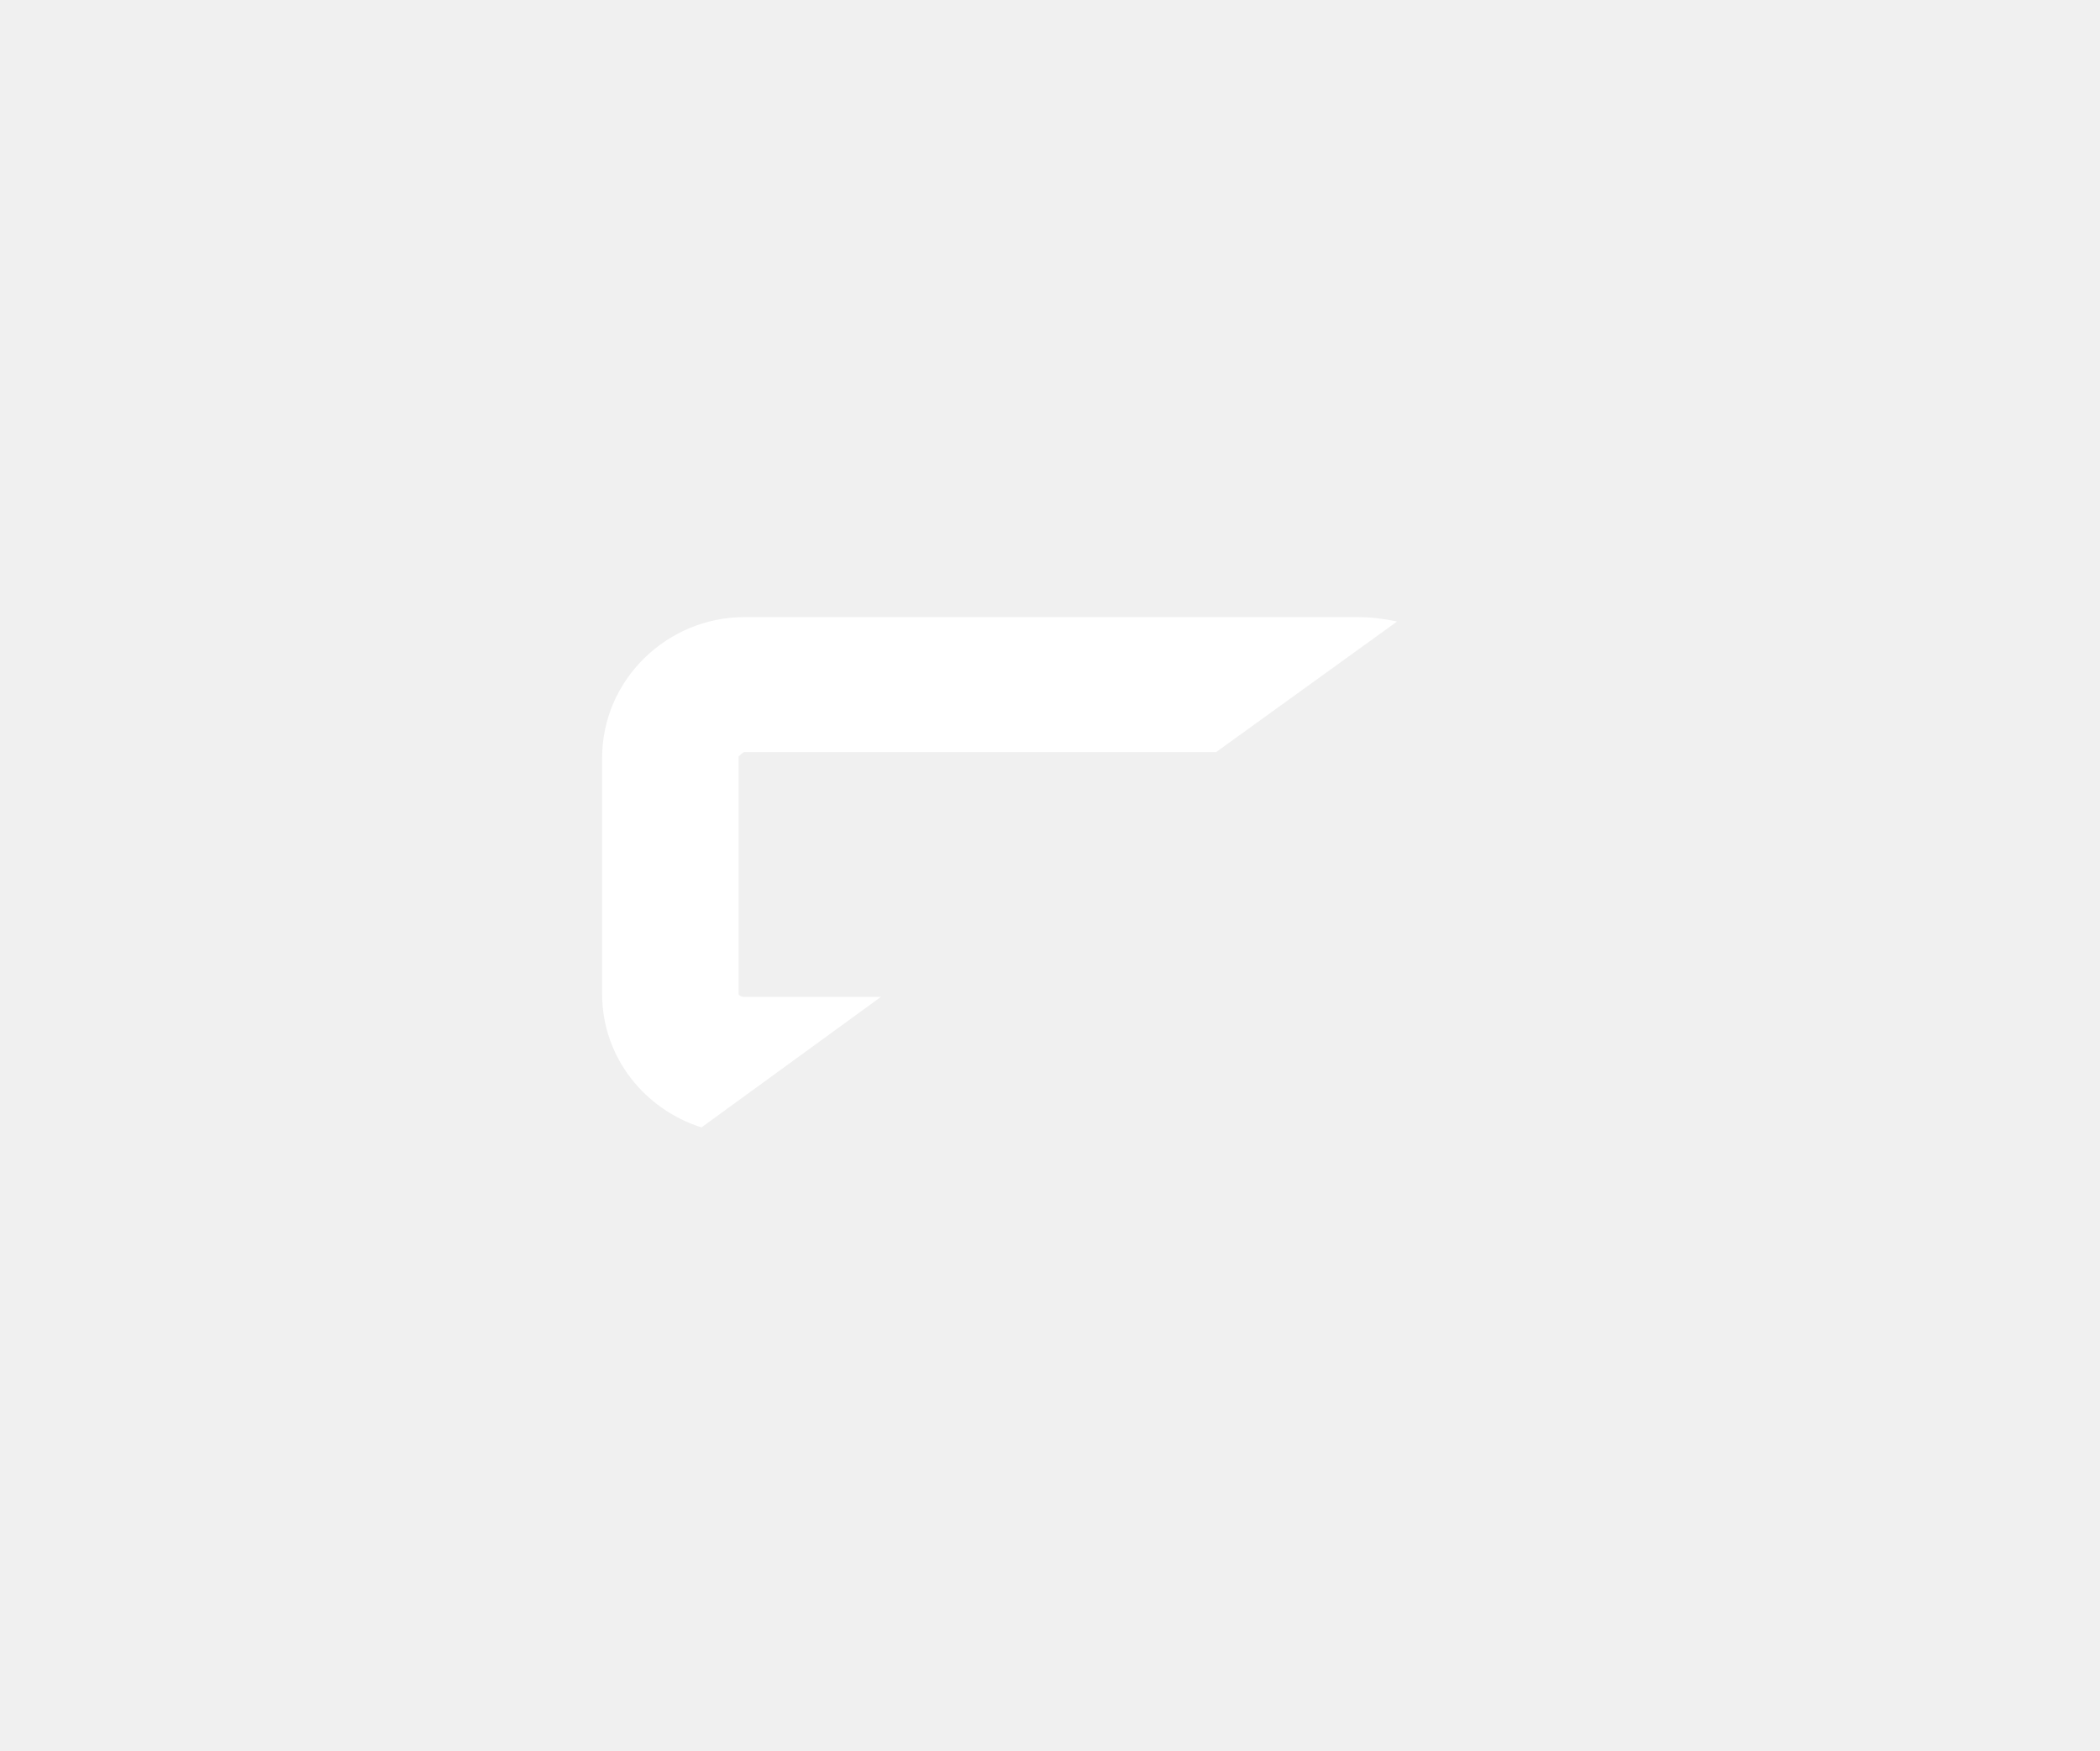
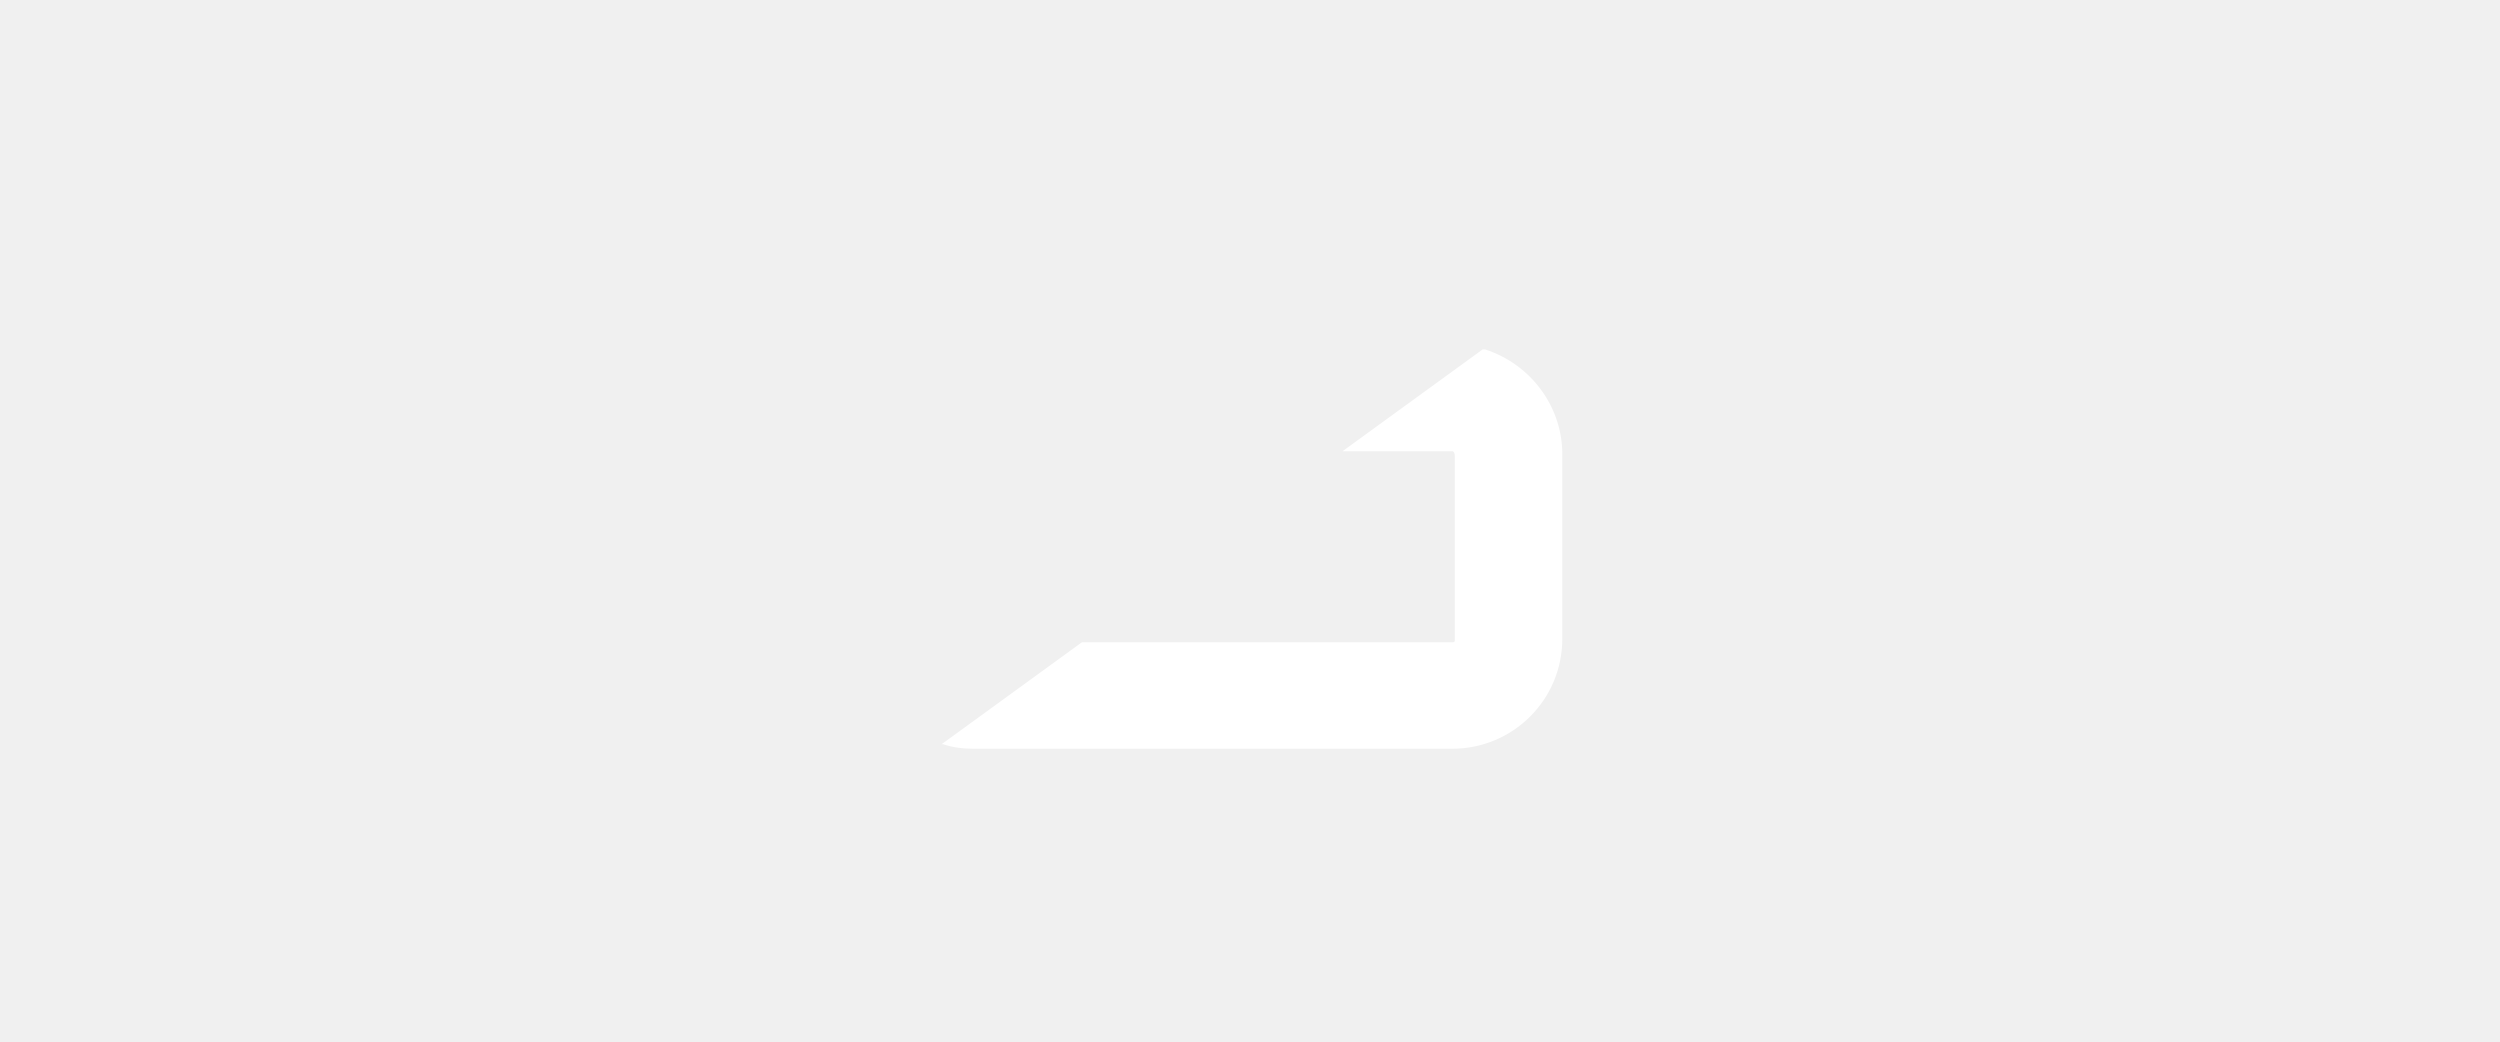
- <svg xmlns="http://www.w3.org/2000/svg" version="1.1" id="Layer_1" x="0px" y="0px" width="141.6px" height="118px" viewBox="0 0 141.6 118" style="enable-background:new 0 0 141.6 118;" xml:space="preserve">
+ <svg xmlns="http://www.w3.org/2000/svg" version="1.1" id="Layer_1" x="0px" y="0px" viewBox="0 0 1200 500" style="enable-background:new 0 0 1200 500;" xml:space="preserve">
  <style type="text/css">
	.st0{fill:#FFFFFF;}
</style>
-   <path id="shape1" class="st0" d="M50.2,50.7H82l12.2-8.8c-0.9-0.2-1.8-0.3-2.7-0.3H50.2c-5.2,0-9.6,4.2-9.6,9.5v15.9  c0,4.3,2.9,7.8,6.7,9l12.1-8.8h-9.3c-0.1,0-0.3-0.1-0.3-0.2V51C49.9,50.9,50.1,50.7,50.2,50.7z">
-     <animateTransform accumulate="none" additive="replace" attributeName="transform" attributeType="XML" begin="Layer_1.mouseenter" calcMode="linear" dur="1s" fill="freeze" id="part-1" restart="always" type="translate" values="0,0;14,-8">
+   <path id="shape2" class="st0" d="M712.8,167.7L712.8,167.7h-1.1l-67.3,48.9h52.8c0.6,0,1.1,1.1,1.1,2.2v88.4c0,0.6,0,1.1-1.1,1.1  H519.3l-67.3,48.9h0.6c5,1.7,10,2.2,15,2.2h229.5c28.9,0,52.8-23.3,52.8-52.8l0,0v-88.4C750,195.4,735,174.9,712.8,167.7z">
+     <animateTransform accumulate="none" additive="replace" attributeName="transform" attributeType="XML" begin="Layer_1.mouseenter" calcMode="linear" dur="1s" fill="freeze" id="part-2" restart="always" type="translate" values="0,0;-14,8">
		</animateTransform>
-     <animateTransform accumulate="none" additive="replace" attributeName="transform" attributeType="XML" begin="Layer_1.mouseleave" calcMode="linear" dur="1s" fill="freeze" id="part-1a" restart="always" type="translate" values="14,-8;0,0">
+     <animateTransform accumulate="none" additive="replace" attributeName="transform" attributeType="XML" begin="Layer_1.mouseleave" calcMode="linear" dur="1s" fill="freeze" id="part-2-a" restart="always" type="translate" values="-14,8;0,0">
		</animateTransform>
  </path>
</svg>
